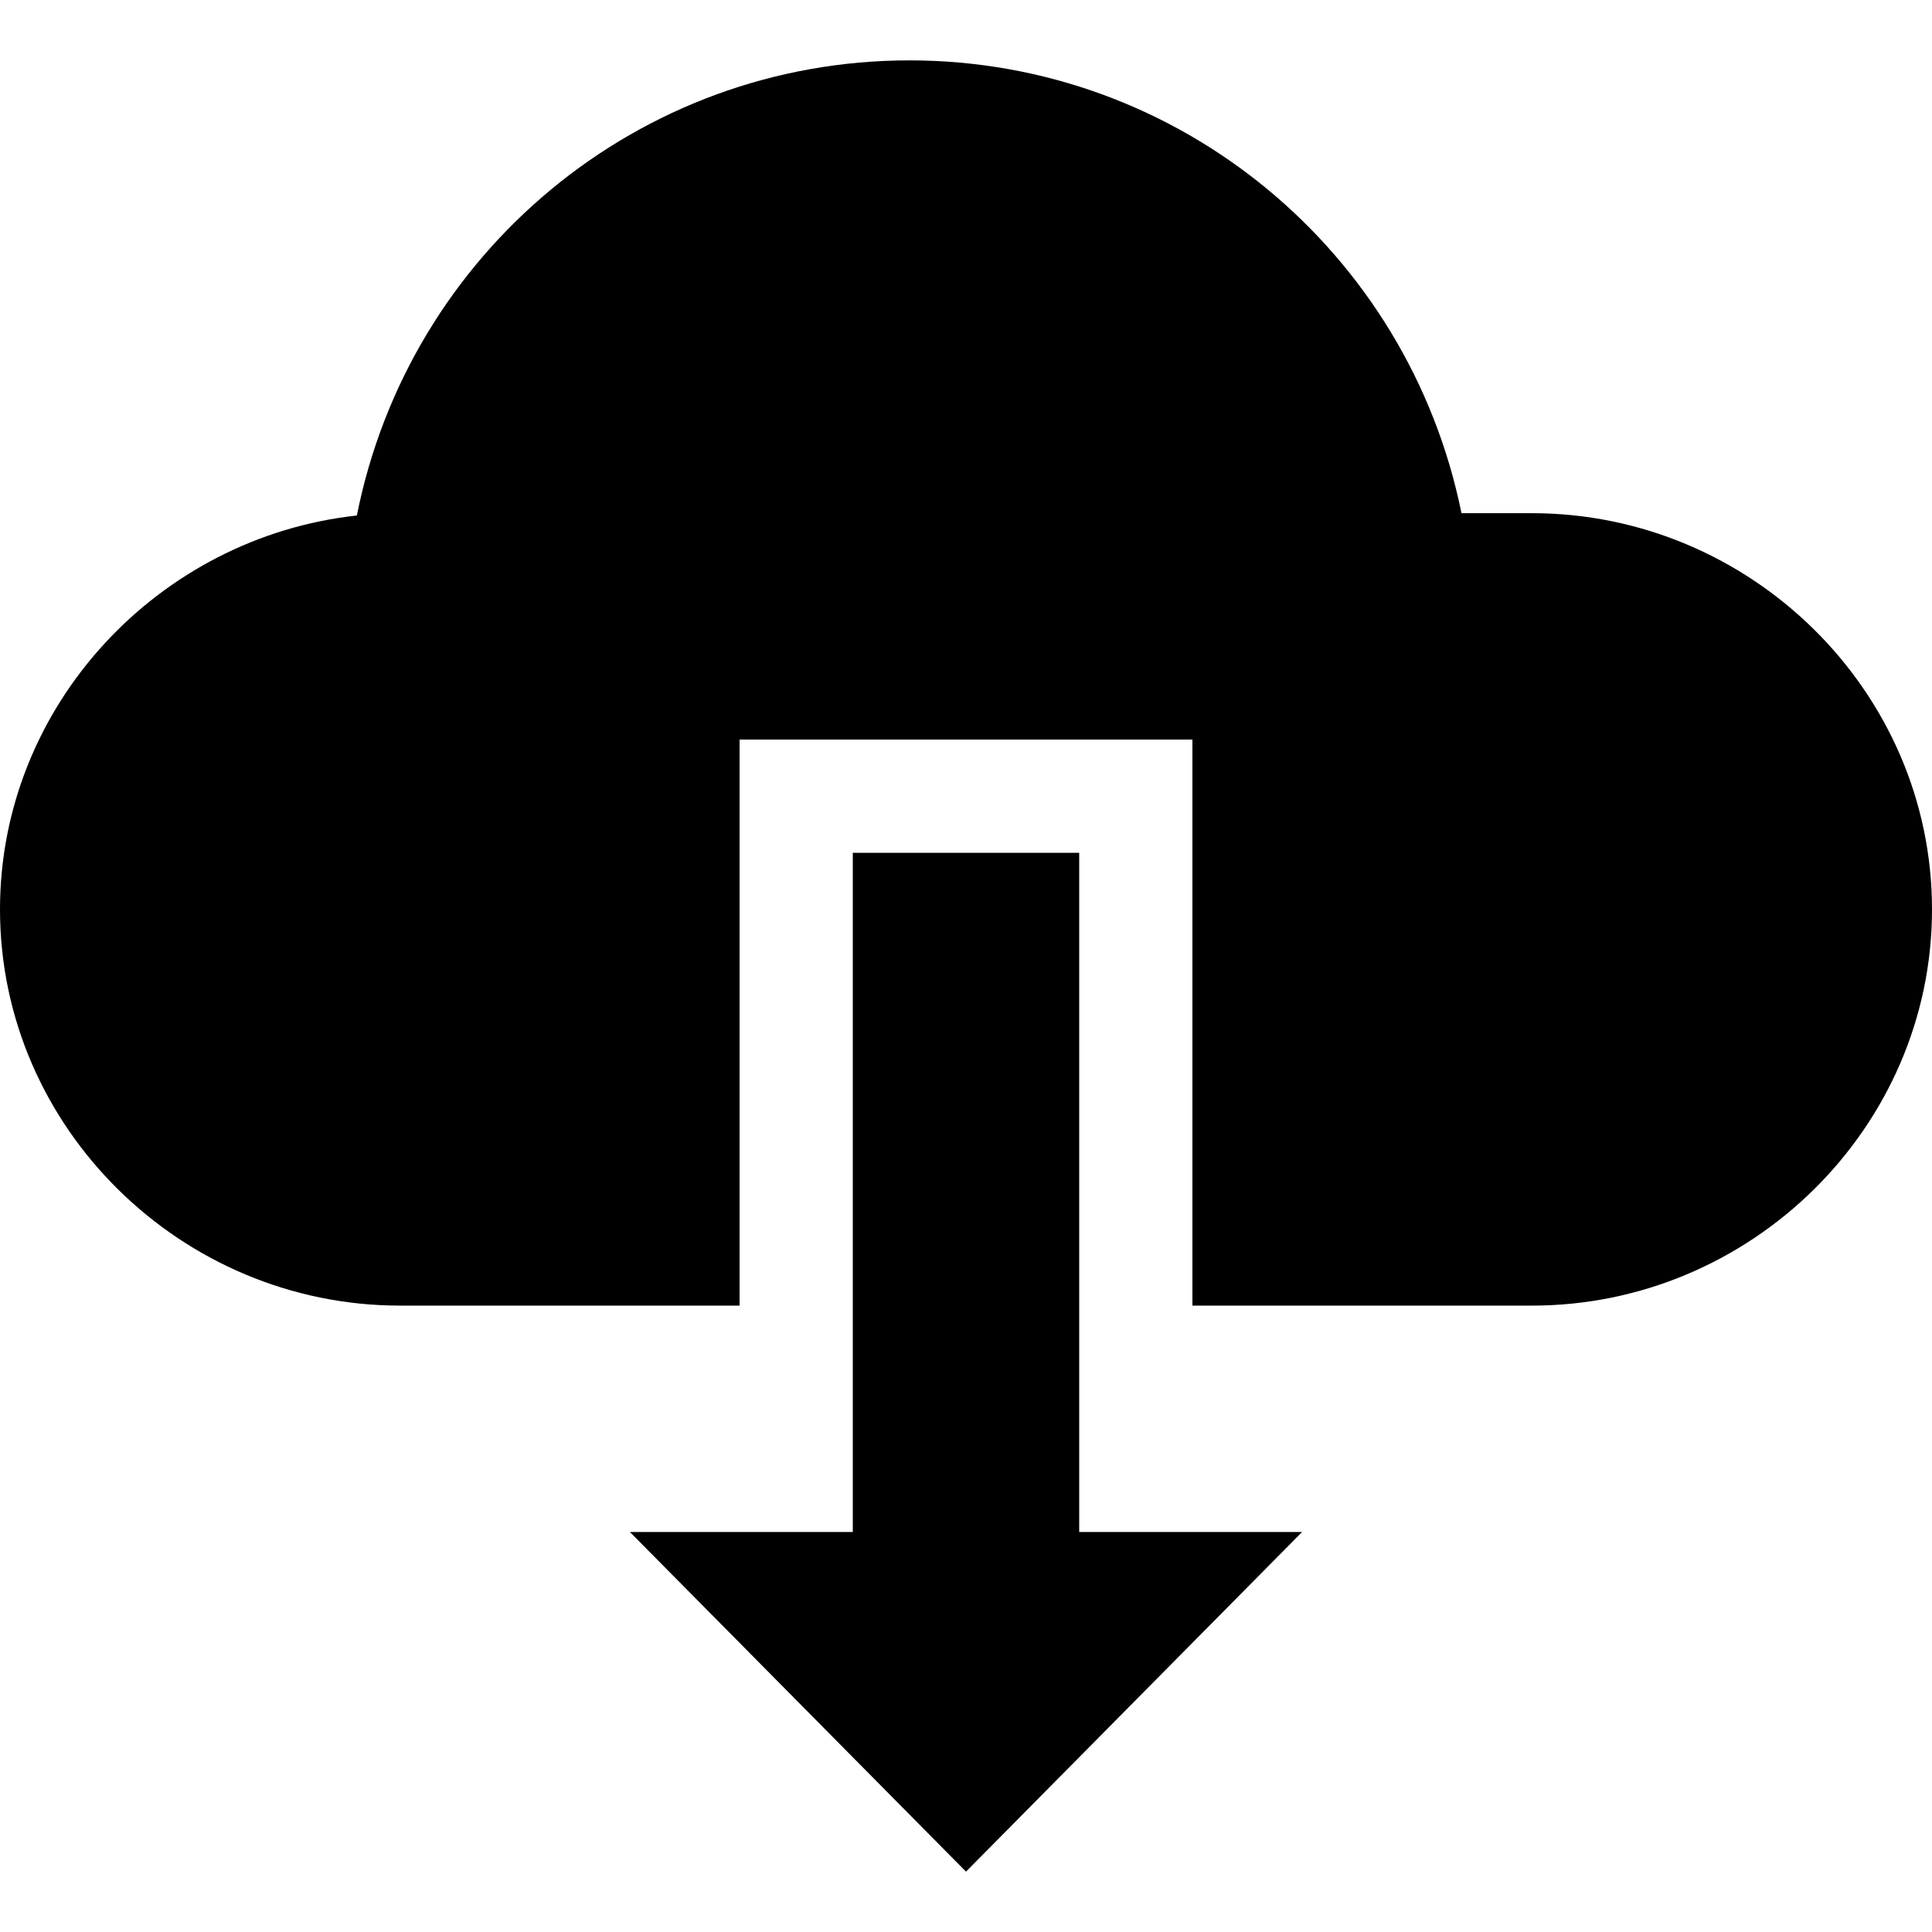
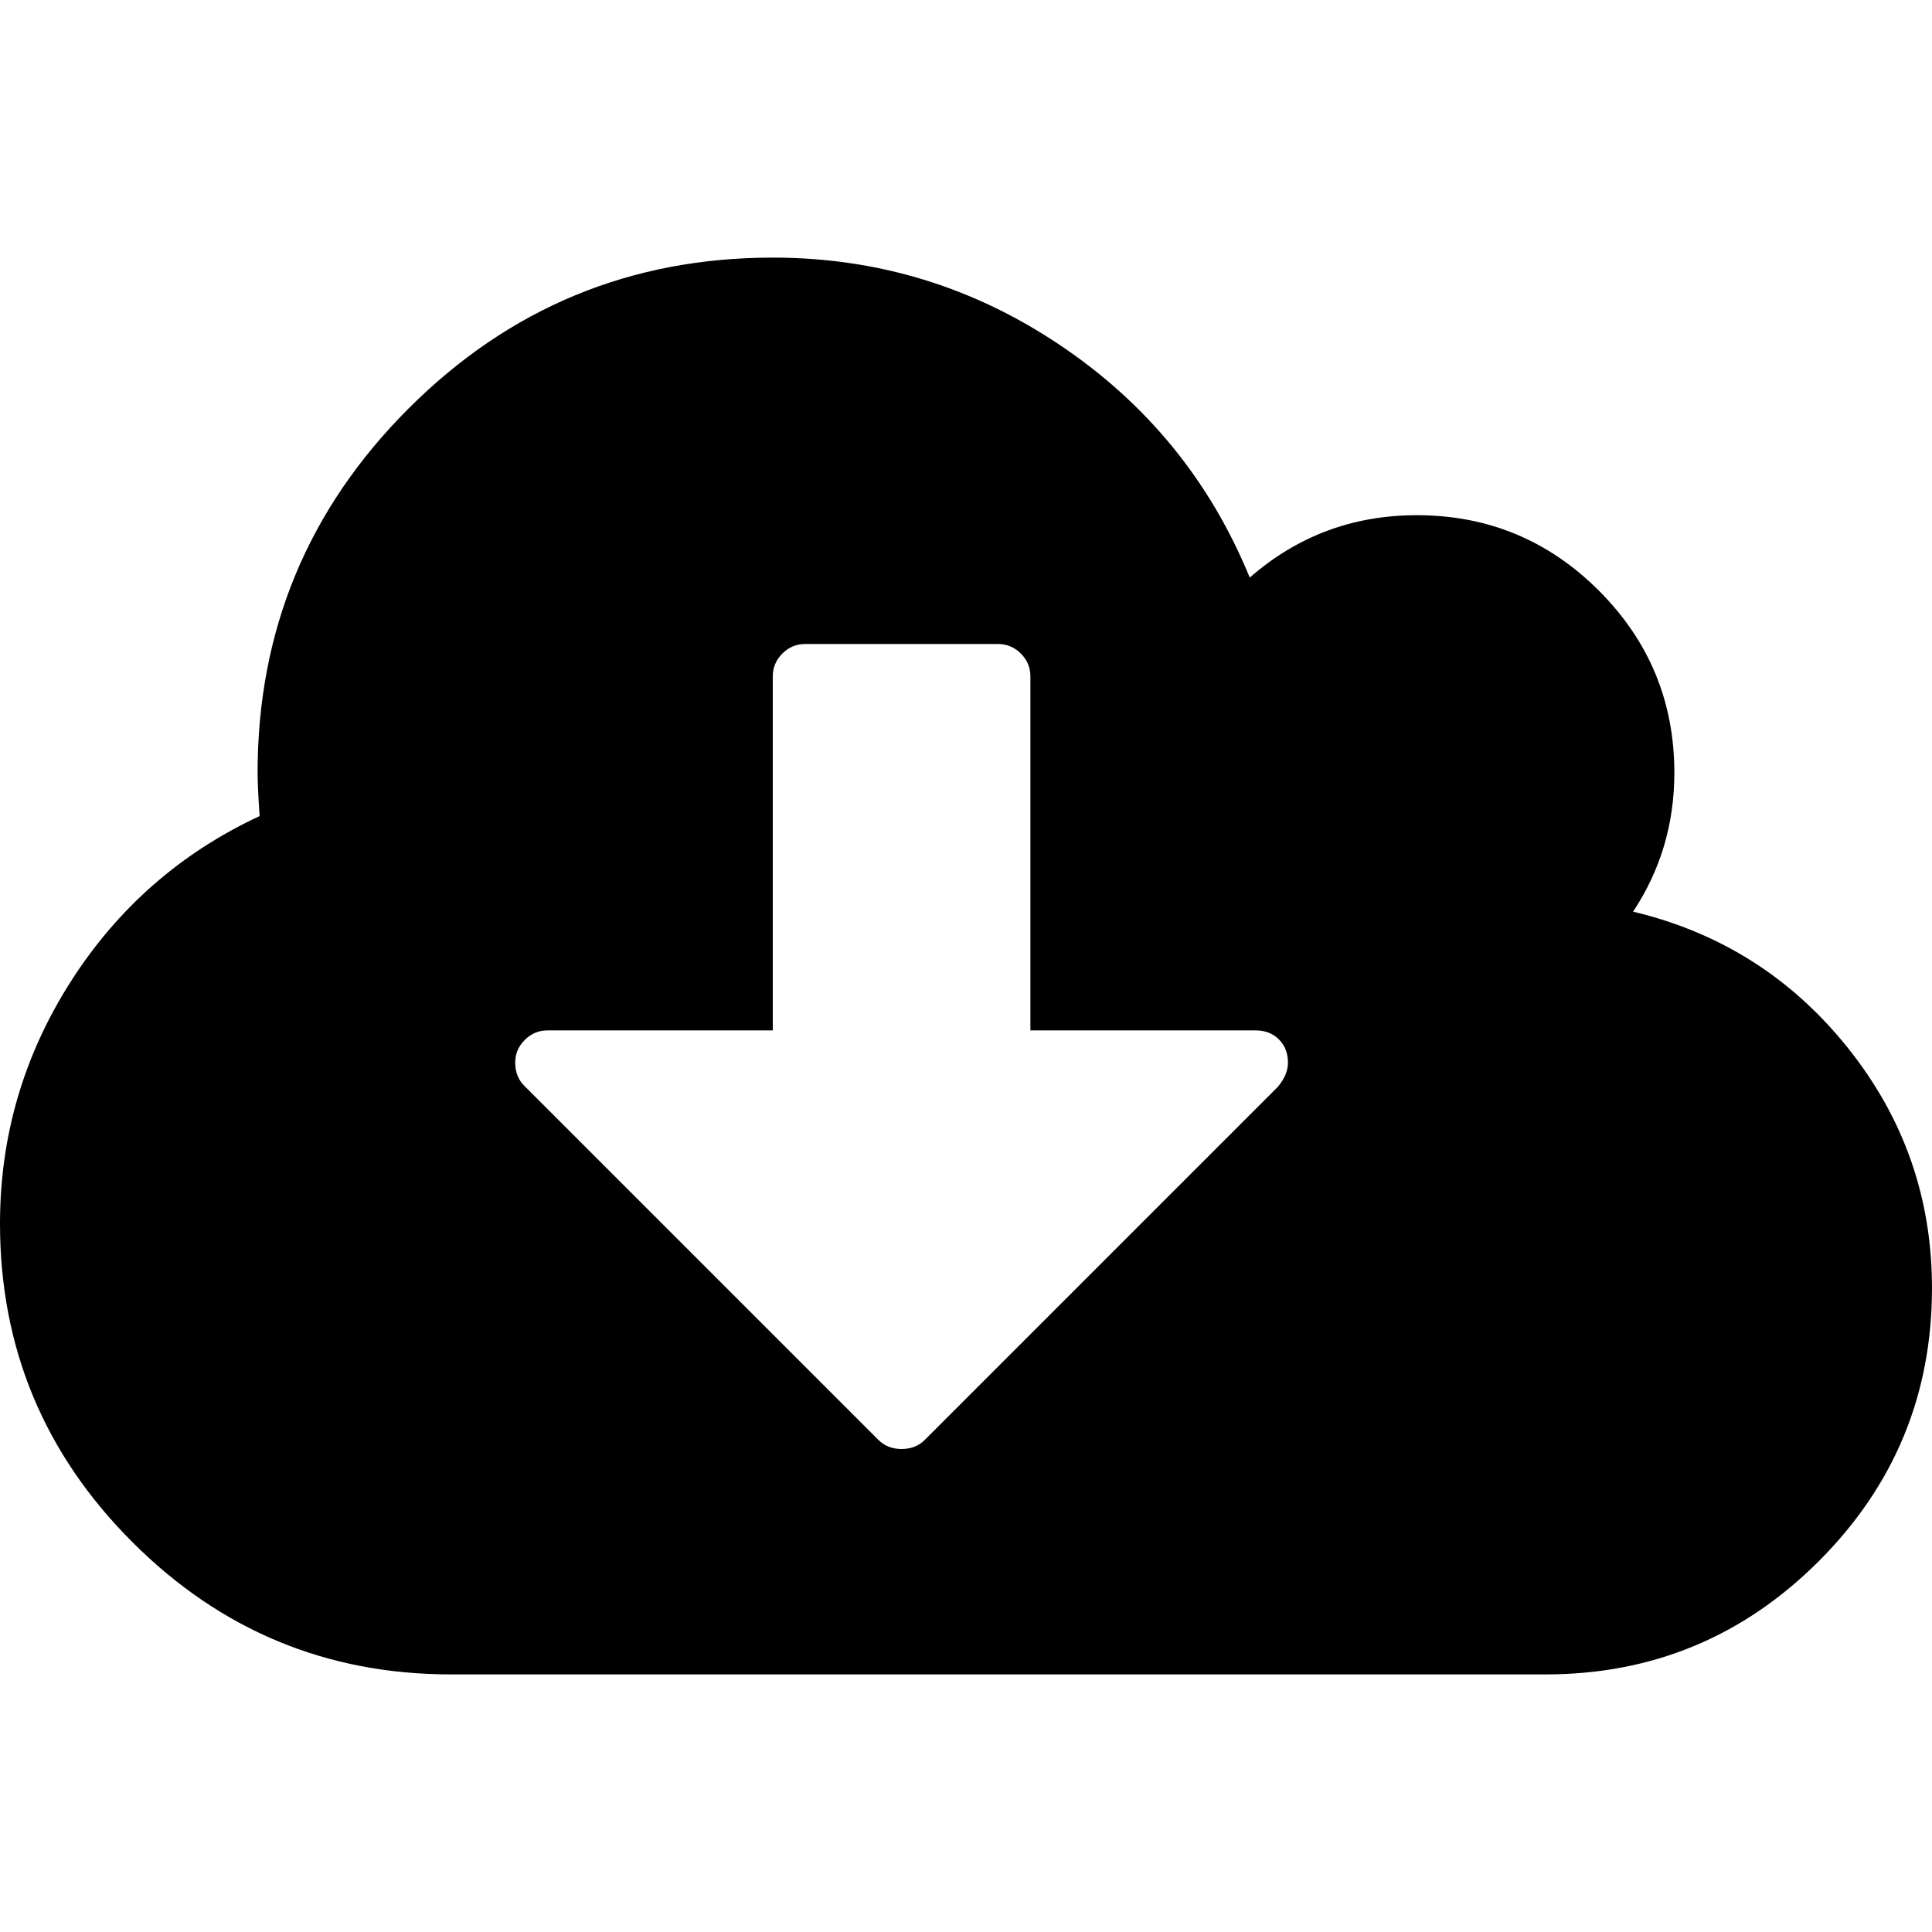
- <svg xmlns="http://www.w3.org/2000/svg" version="1.1" id="Capa_1" x="0px" y="0px" viewBox="0 0 512 512" style="enable-background:new 0 0 512 512;" xml:space="preserve">
+ <svg xmlns="http://www.w3.org/2000/svg" version="1.1" id="Capa_1" x="0px" y="0px" width="548.176px" height="548.176px" viewBox="0 0 548.176 548.176" style="enable-background:new 0 0 548.176 548.176;" xml:space="preserve">
  <g>
-     <g>
-       <polygon points="286,406 286,226 226,226 226,406 166.938,406 256,496 345.063,406   " />
-     </g>
-   </g>
-   <g>
-     <g>
-       <path d="M406,136h-18.691C373.261,66.713,312.558,16,241,16c-71.777,0-132.612,51.021-146.426,120.615    C42.03,142.328,0,186.962,0,241c0,57.891,48.109,105,106,105h90V196h120v150h90c57.891,0,106-47.109,106-105S463.891,136,406,136z    " />
-     </g>
+     <path d="M524.326,297.352c-15.896-19.89-36.21-32.782-60.959-38.684c7.81-11.8,11.704-24.934,11.704-39.399   c0-20.177-7.139-37.401-21.409-51.678c-14.273-14.272-31.498-21.411-51.675-21.411c-18.083,0-33.879,5.901-47.39,17.703   c-11.225-27.41-29.171-49.393-53.817-65.95c-24.646-16.562-51.818-24.842-81.514-24.842c-40.349,0-74.802,14.279-103.353,42.83   c-28.553,28.544-42.825,62.999-42.825,103.351c0,2.474,0.191,6.567,0.571,12.275c-22.459,10.469-40.349,26.171-53.676,47.106   C6.661,299.594,0,322.43,0,347.179c0,35.214,12.517,65.329,37.544,90.358c25.028,25.037,55.15,37.548,90.362,37.548h310.636   c30.259,0,56.096-10.711,77.512-32.12c21.413-21.409,32.121-47.246,32.121-77.516C548.172,339.944,540.223,317.248,524.326,297.352   z M362.595,308.344L262.38,408.565c-1.711,1.707-3.901,2.566-6.567,2.566c-2.664,0-4.854-0.859-6.567-2.566L148.75,308.063   c-1.713-1.711-2.568-3.901-2.568-6.567c0-2.474,0.9-4.616,2.708-6.423c1.812-1.808,3.949-2.711,6.423-2.711h63.954V191.865   c0-2.474,0.905-4.616,2.712-6.427c1.809-1.805,3.949-2.708,6.423-2.708h54.823c2.478,0,4.609,0.9,6.427,2.708   c1.804,1.811,2.707,3.953,2.707,6.427v100.497h63.954c2.665,0,4.855,0.855,6.563,2.566c1.714,1.711,2.562,3.901,2.562,6.567   C365.438,303.789,364.494,306.064,362.595,308.344z" />
  </g>
  <g>
</g>
  <g>
</g>
  <g>
</g>
  <g>
</g>
  <g>
</g>
  <g>
</g>
  <g>
</g>
  <g>
</g>
  <g>
</g>
  <g>
</g>
  <g>
</g>
  <g>
</g>
  <g>
</g>
  <g>
</g>
  <g>
</g>
</svg>
